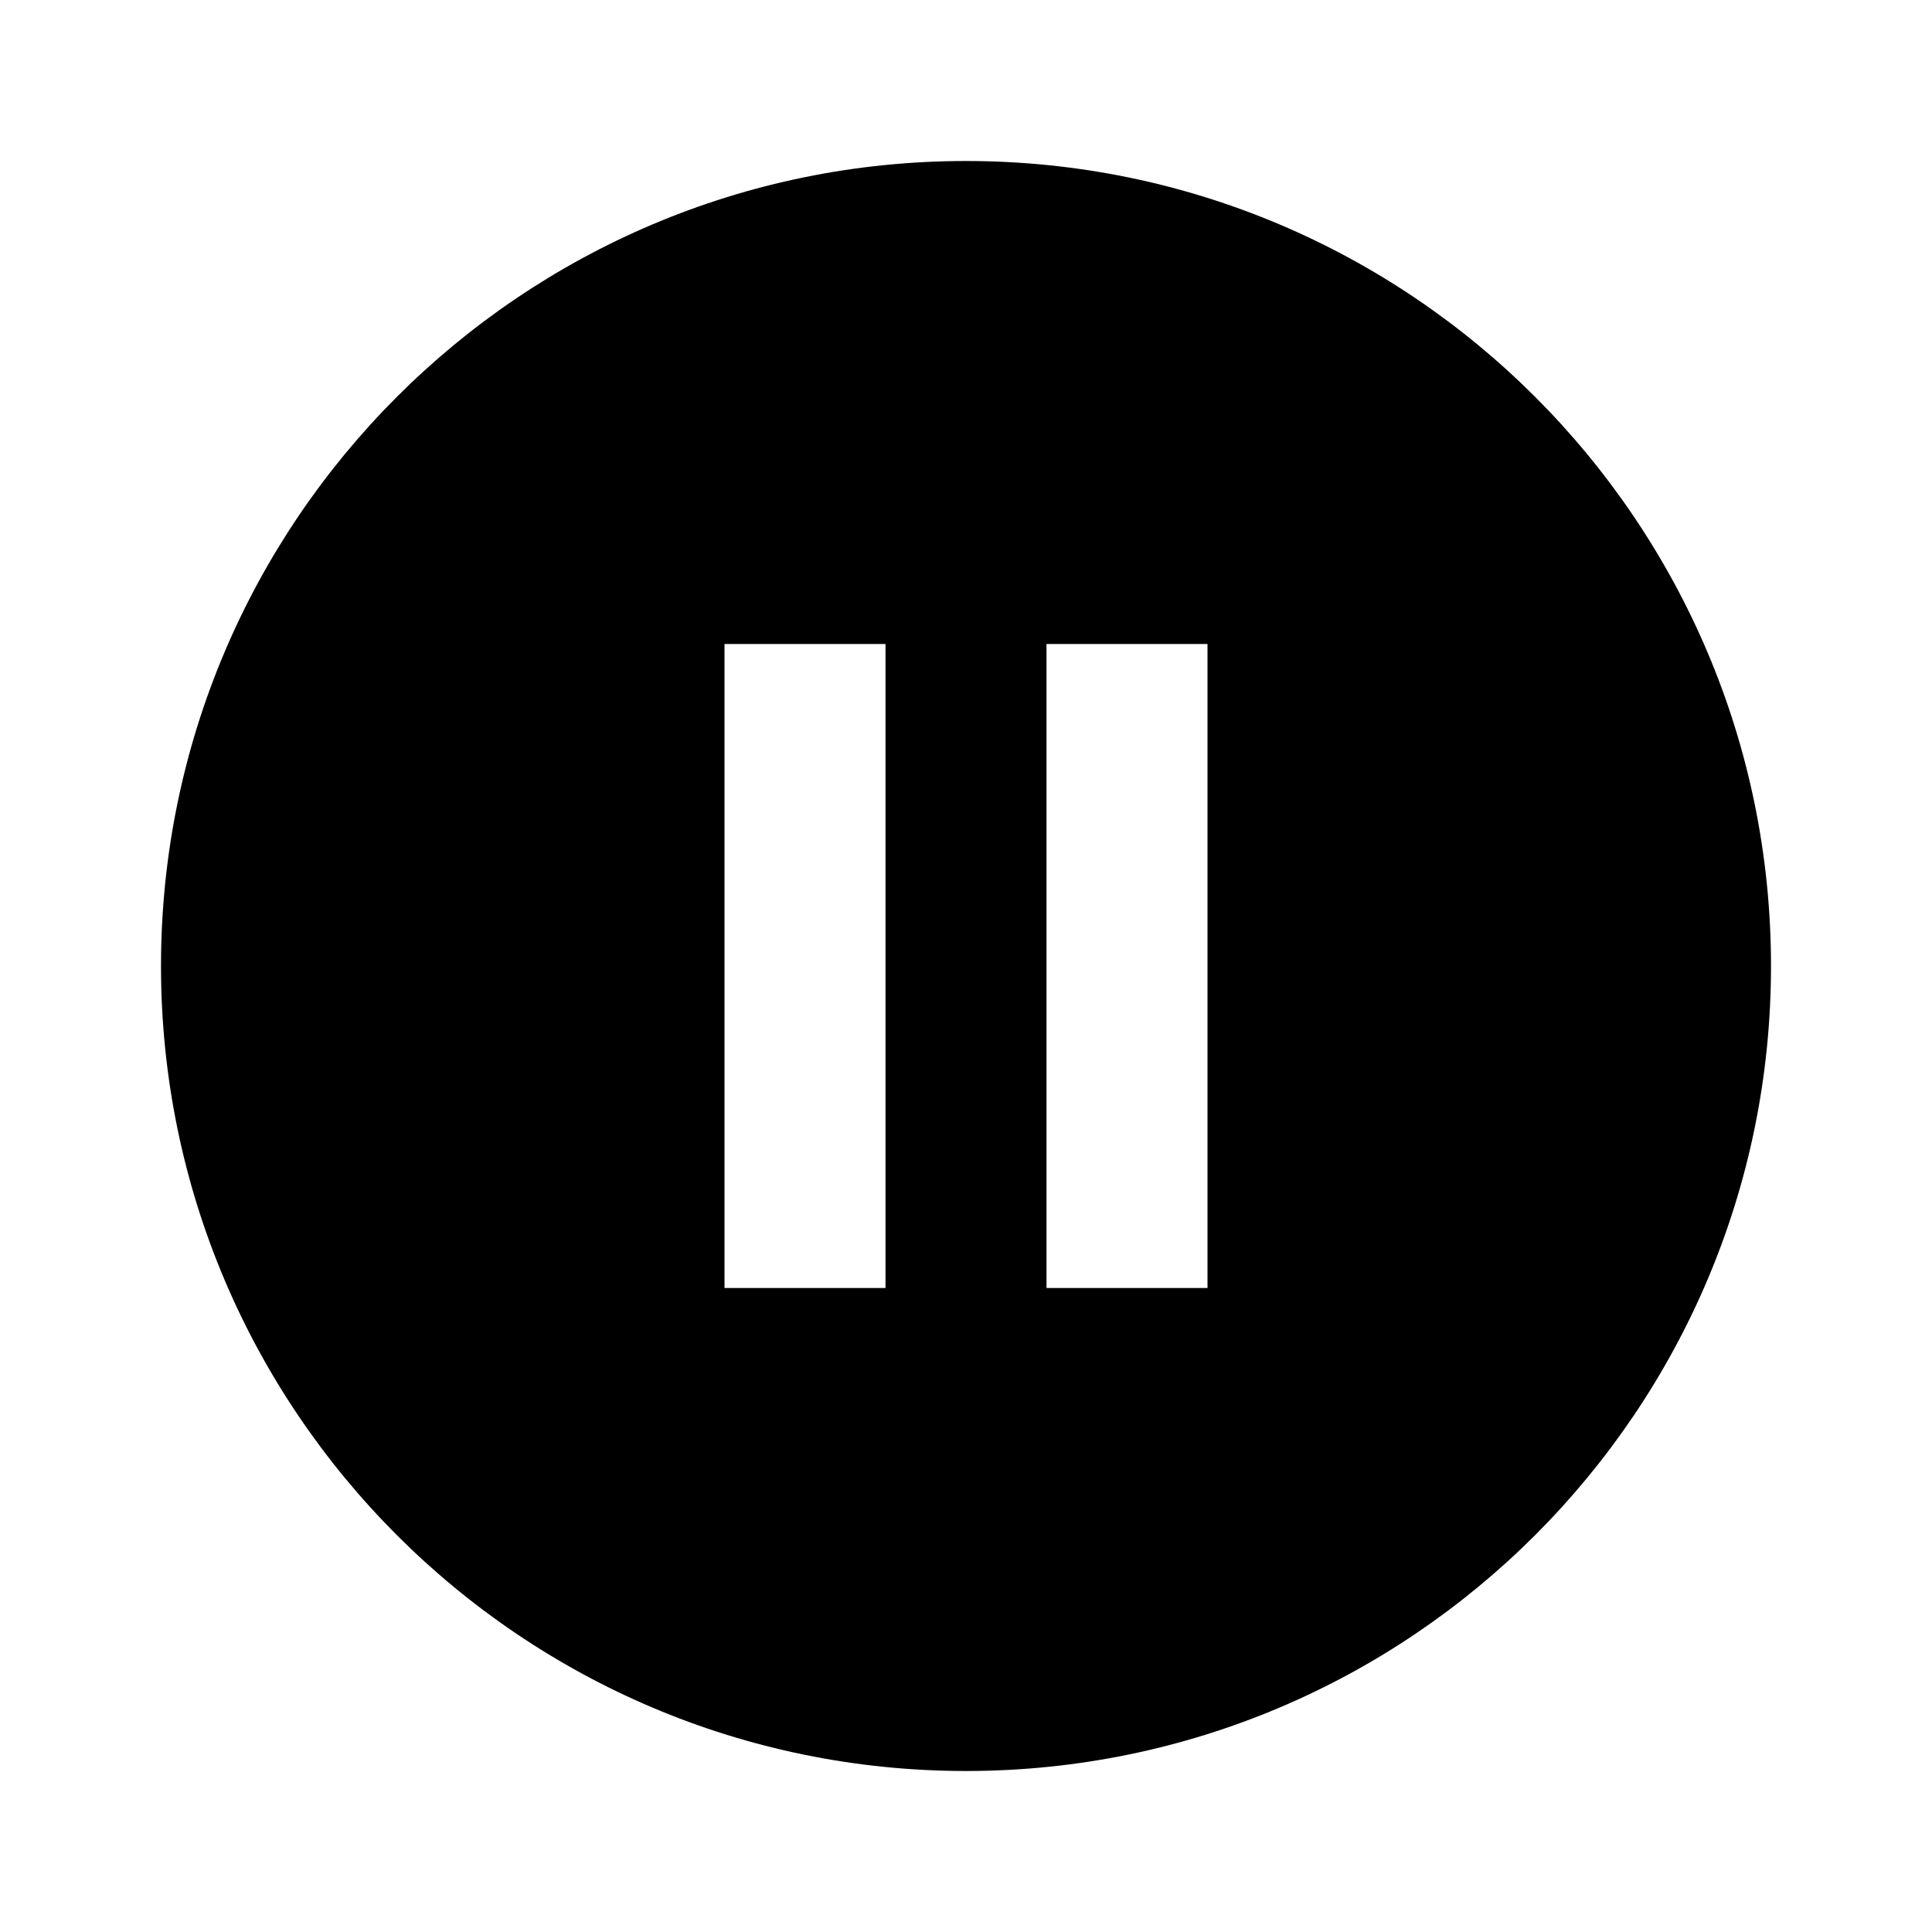
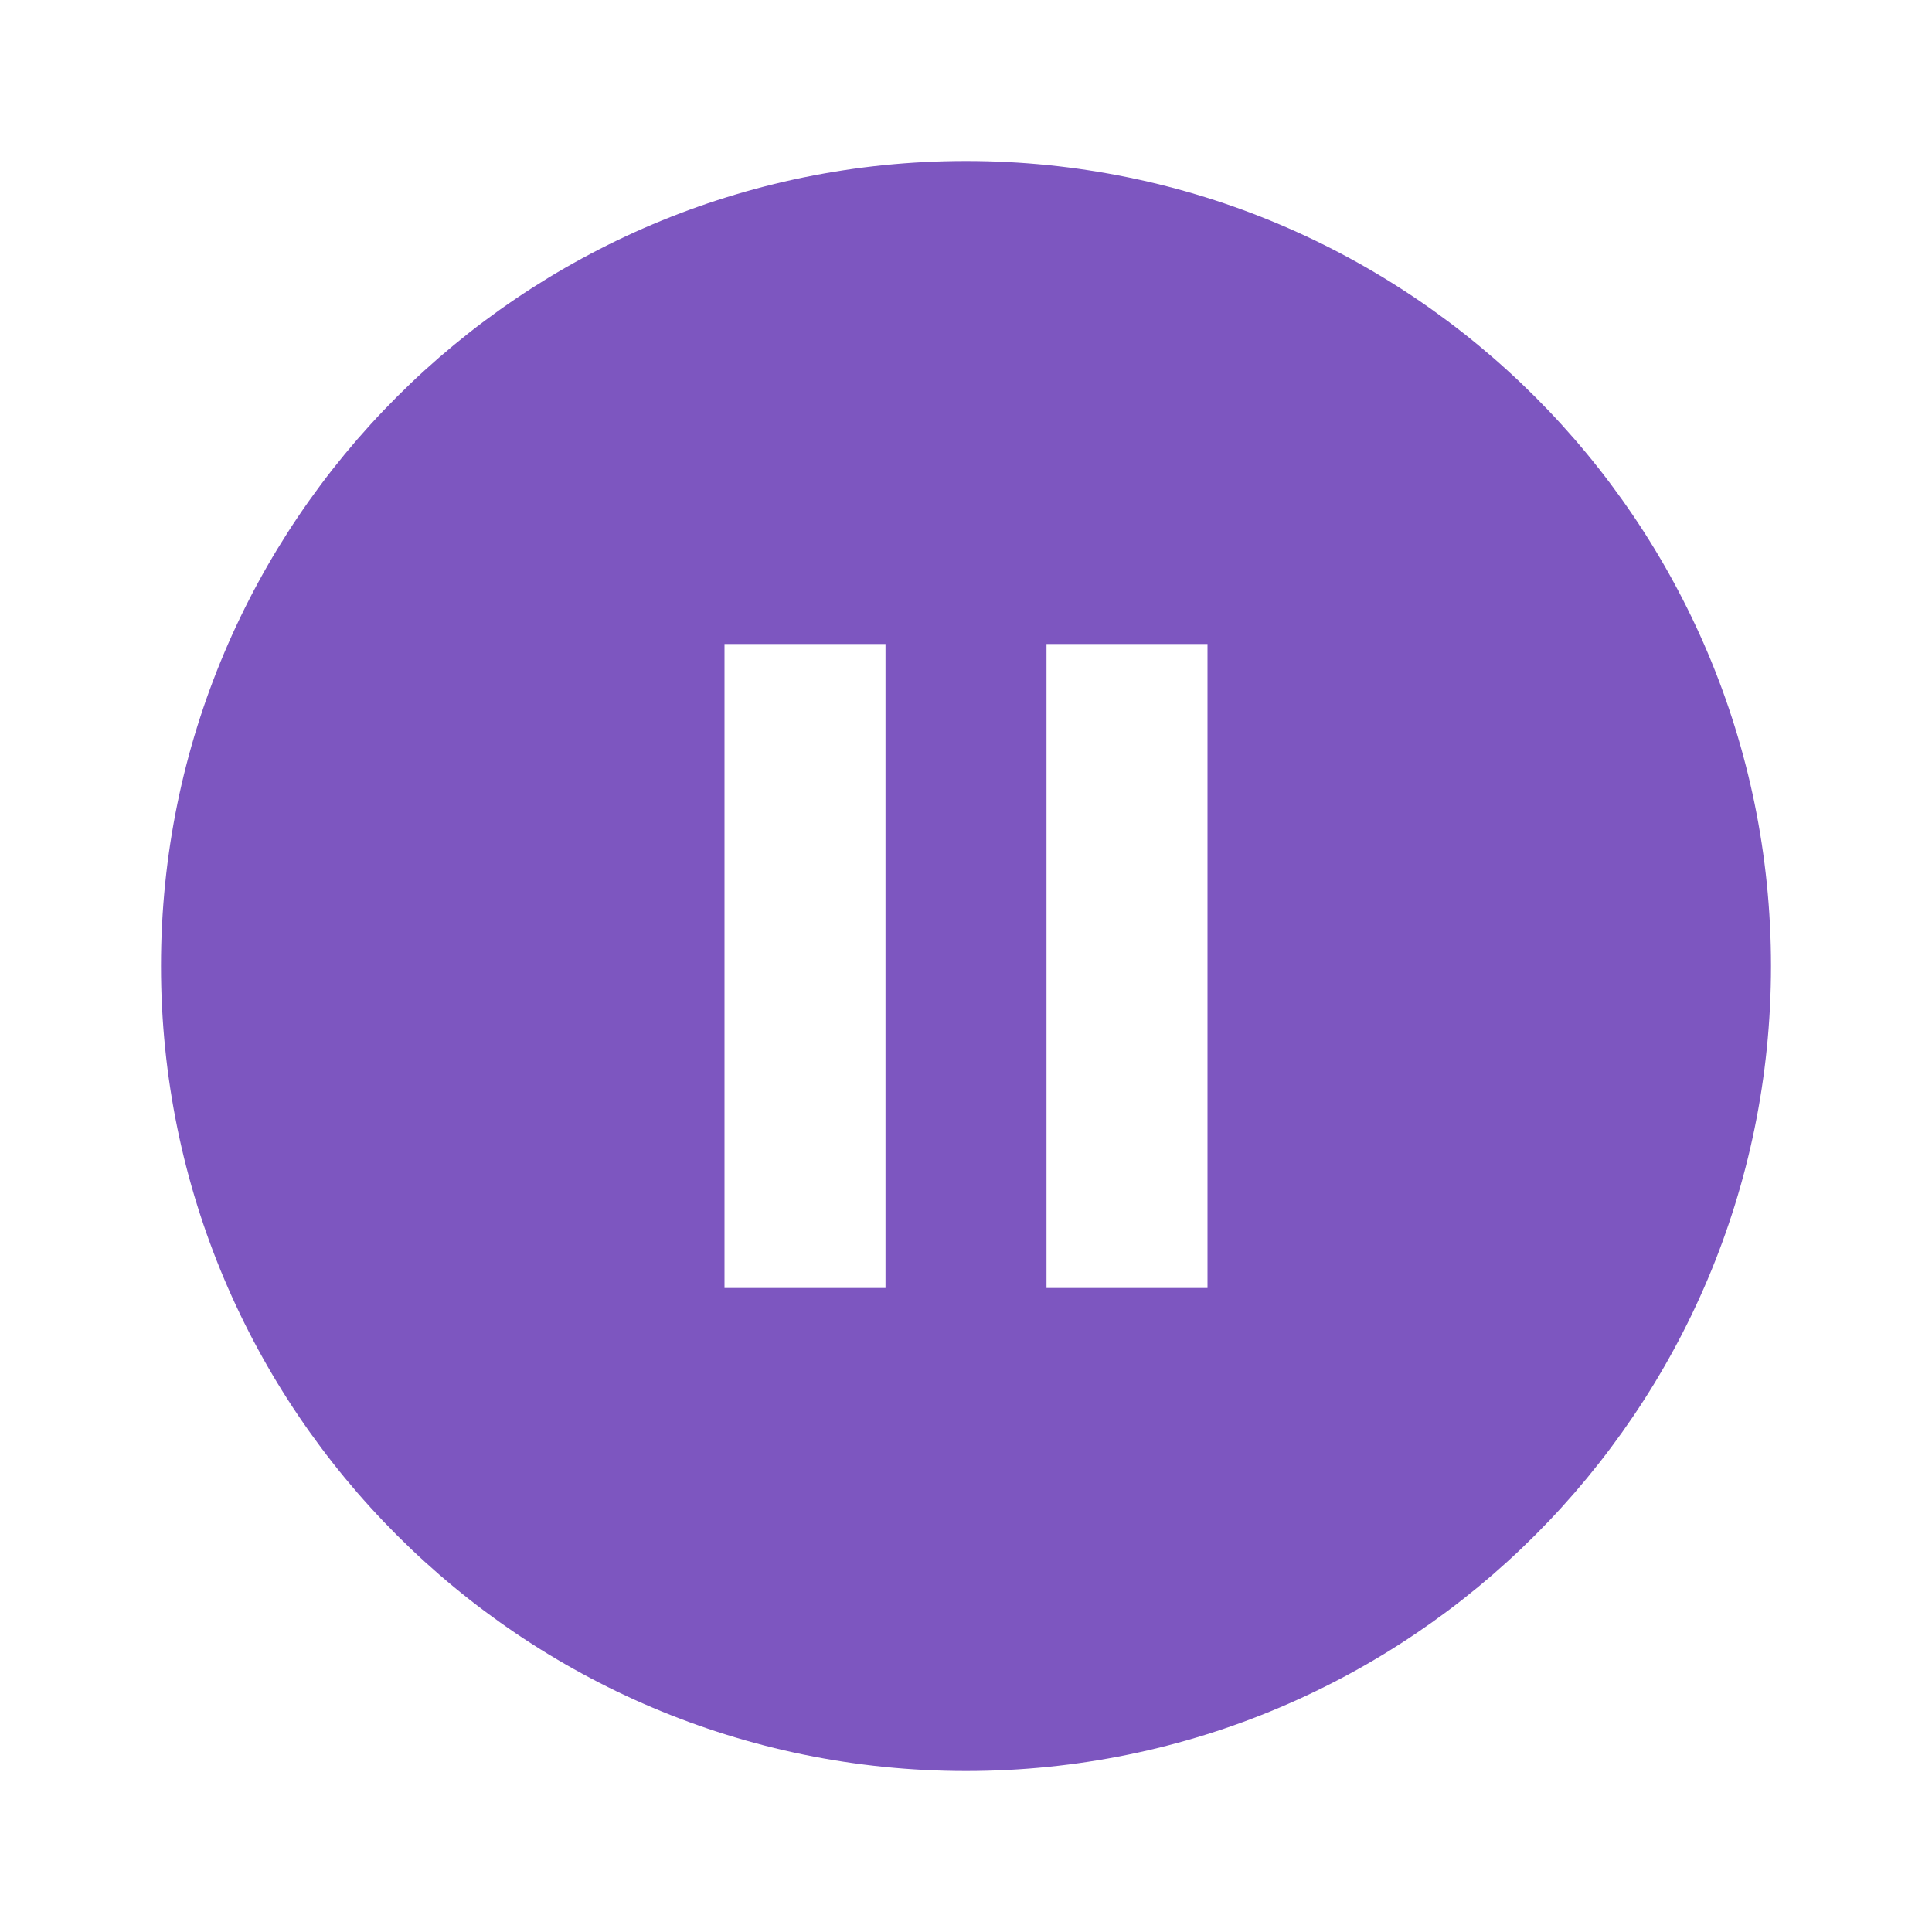
<svg xmlns="http://www.w3.org/2000/svg" width="24dp" height="24dp" viewBox="0 0 24 24">
-   <path d="M12,2C6.48,2 2,6.48 2,12s4.48,10 10,10s10,-4.48 10,-10S17.52,2 12,2zM11,16H9V8h2V16zM15,16h-2V8h2V16z" />
+   <path fill="#7D56C0" d="M12,2C6.48,2 2,6.48 2,12s4.48,10 10,10s10,-4.48 10,-10S17.52,2 12,2zM11,16H9V8h2V16zM15,16h-2V8h2V16z" />
</svg>
